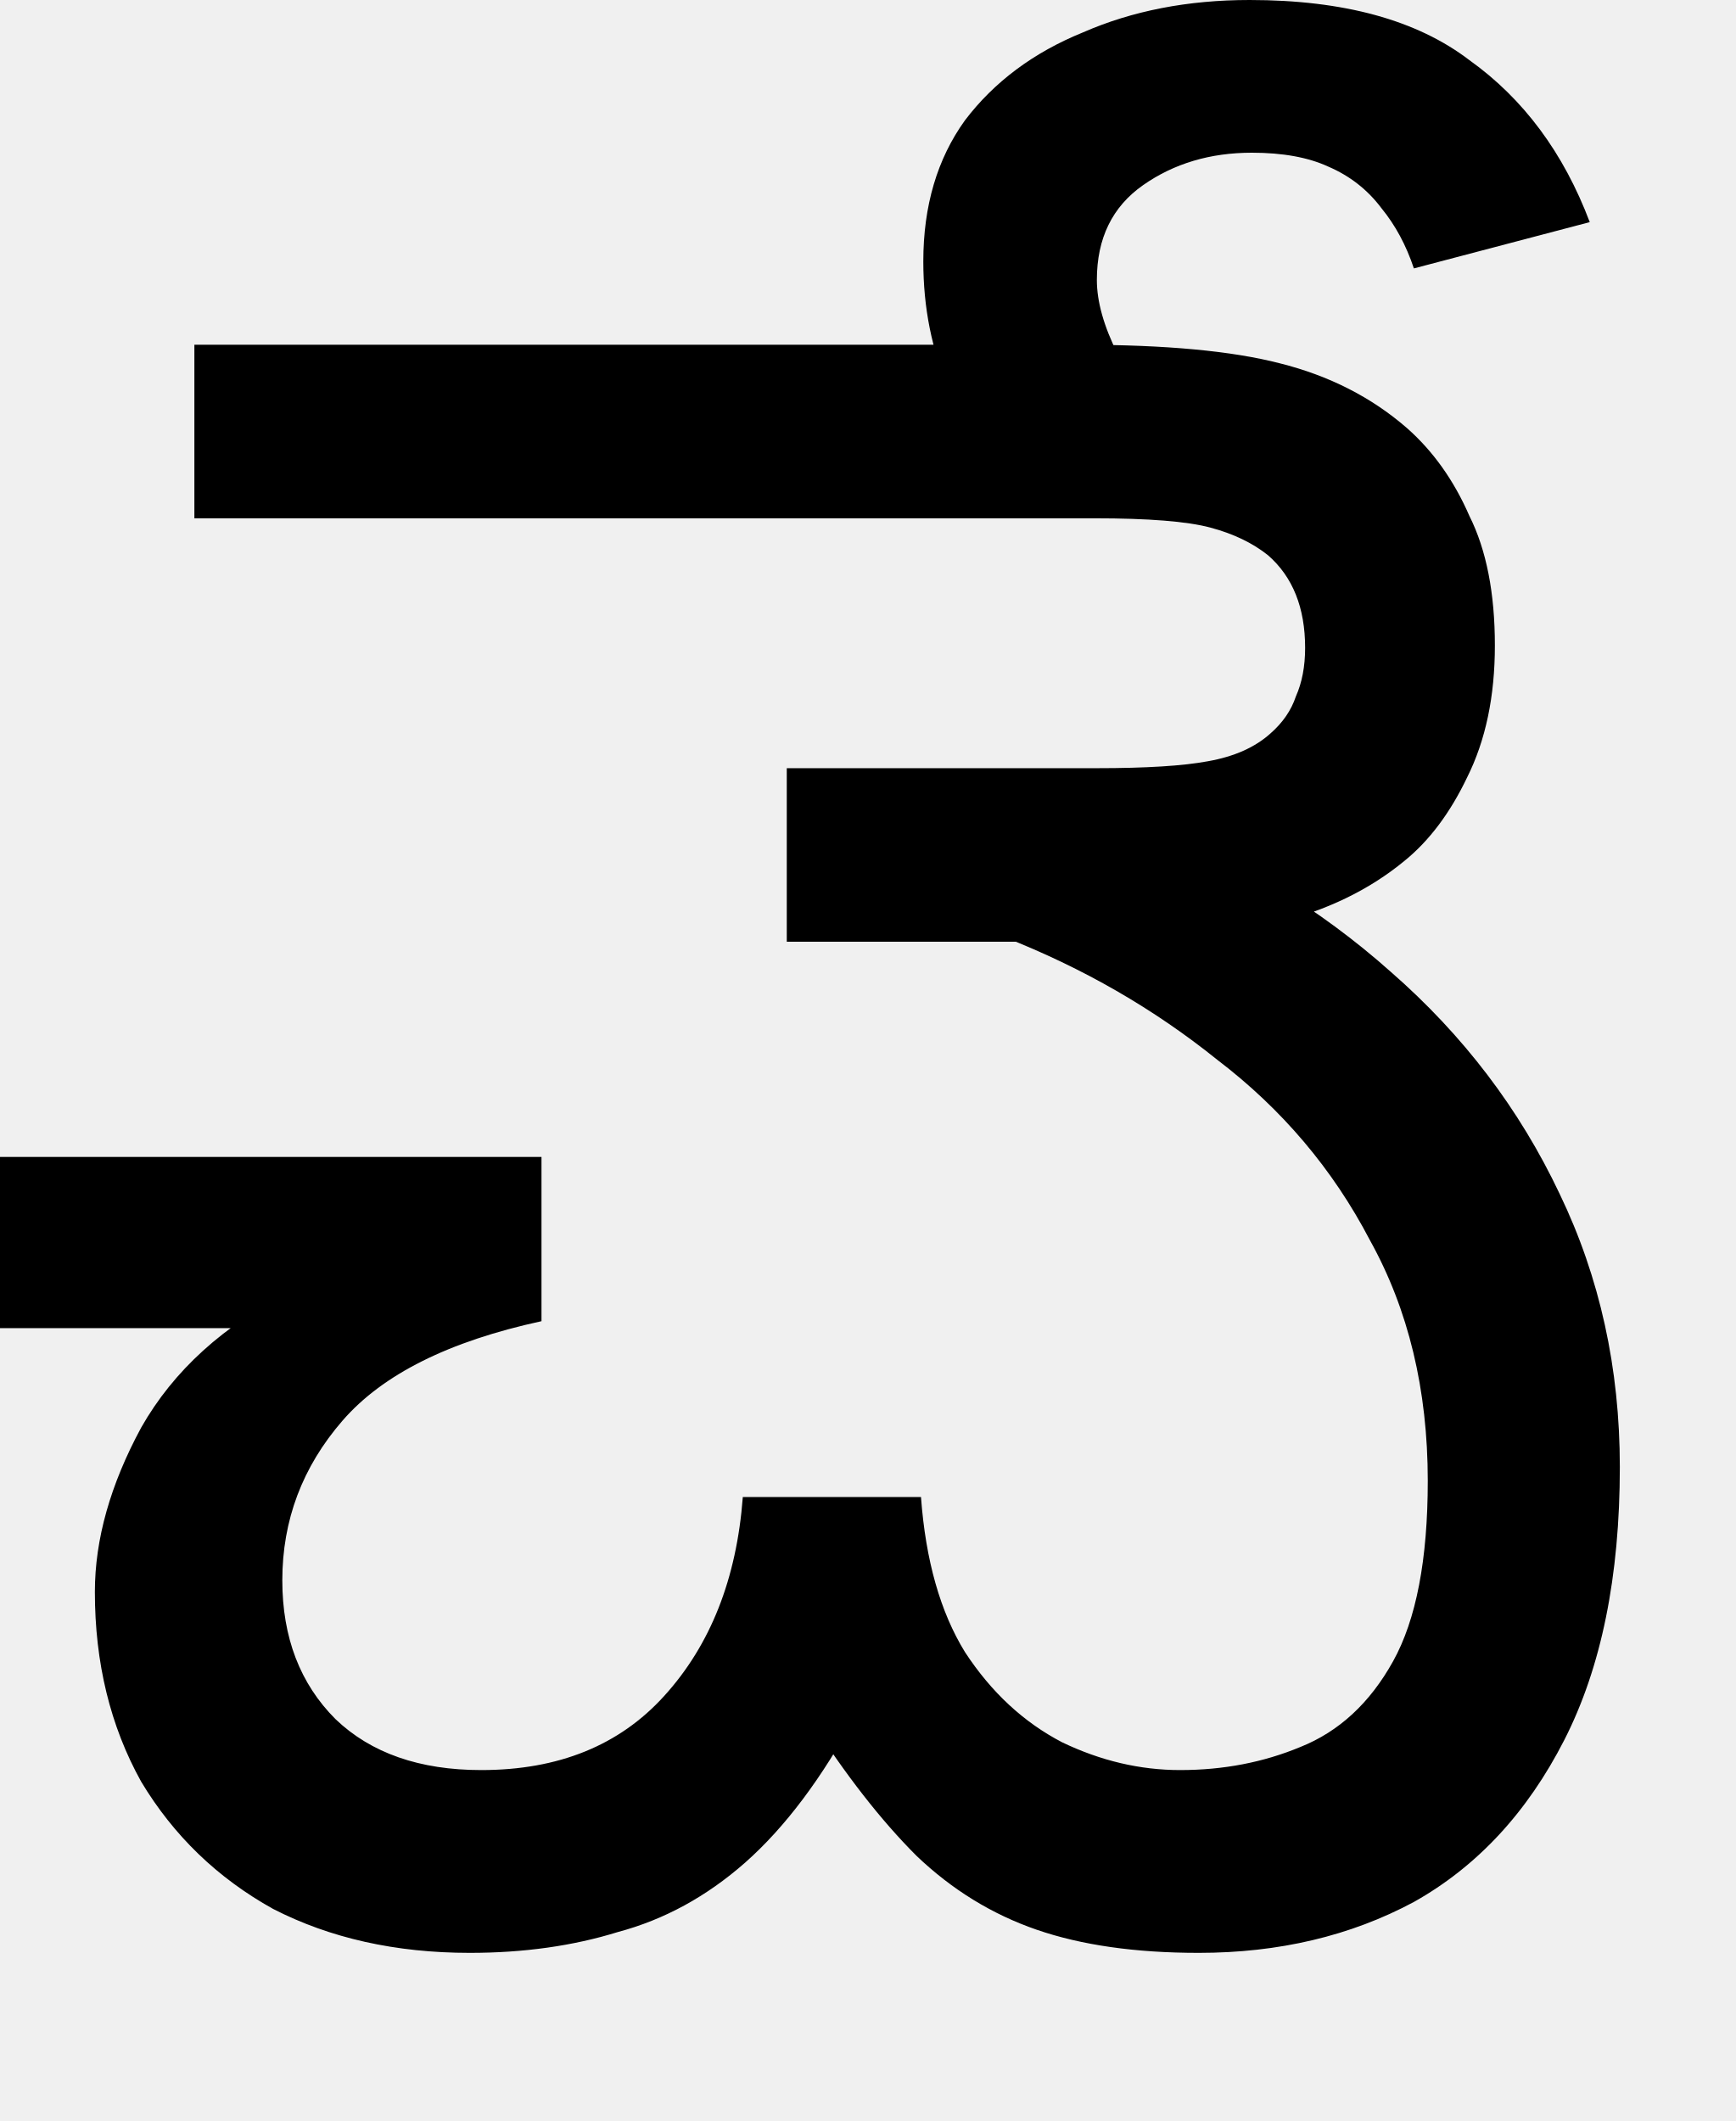
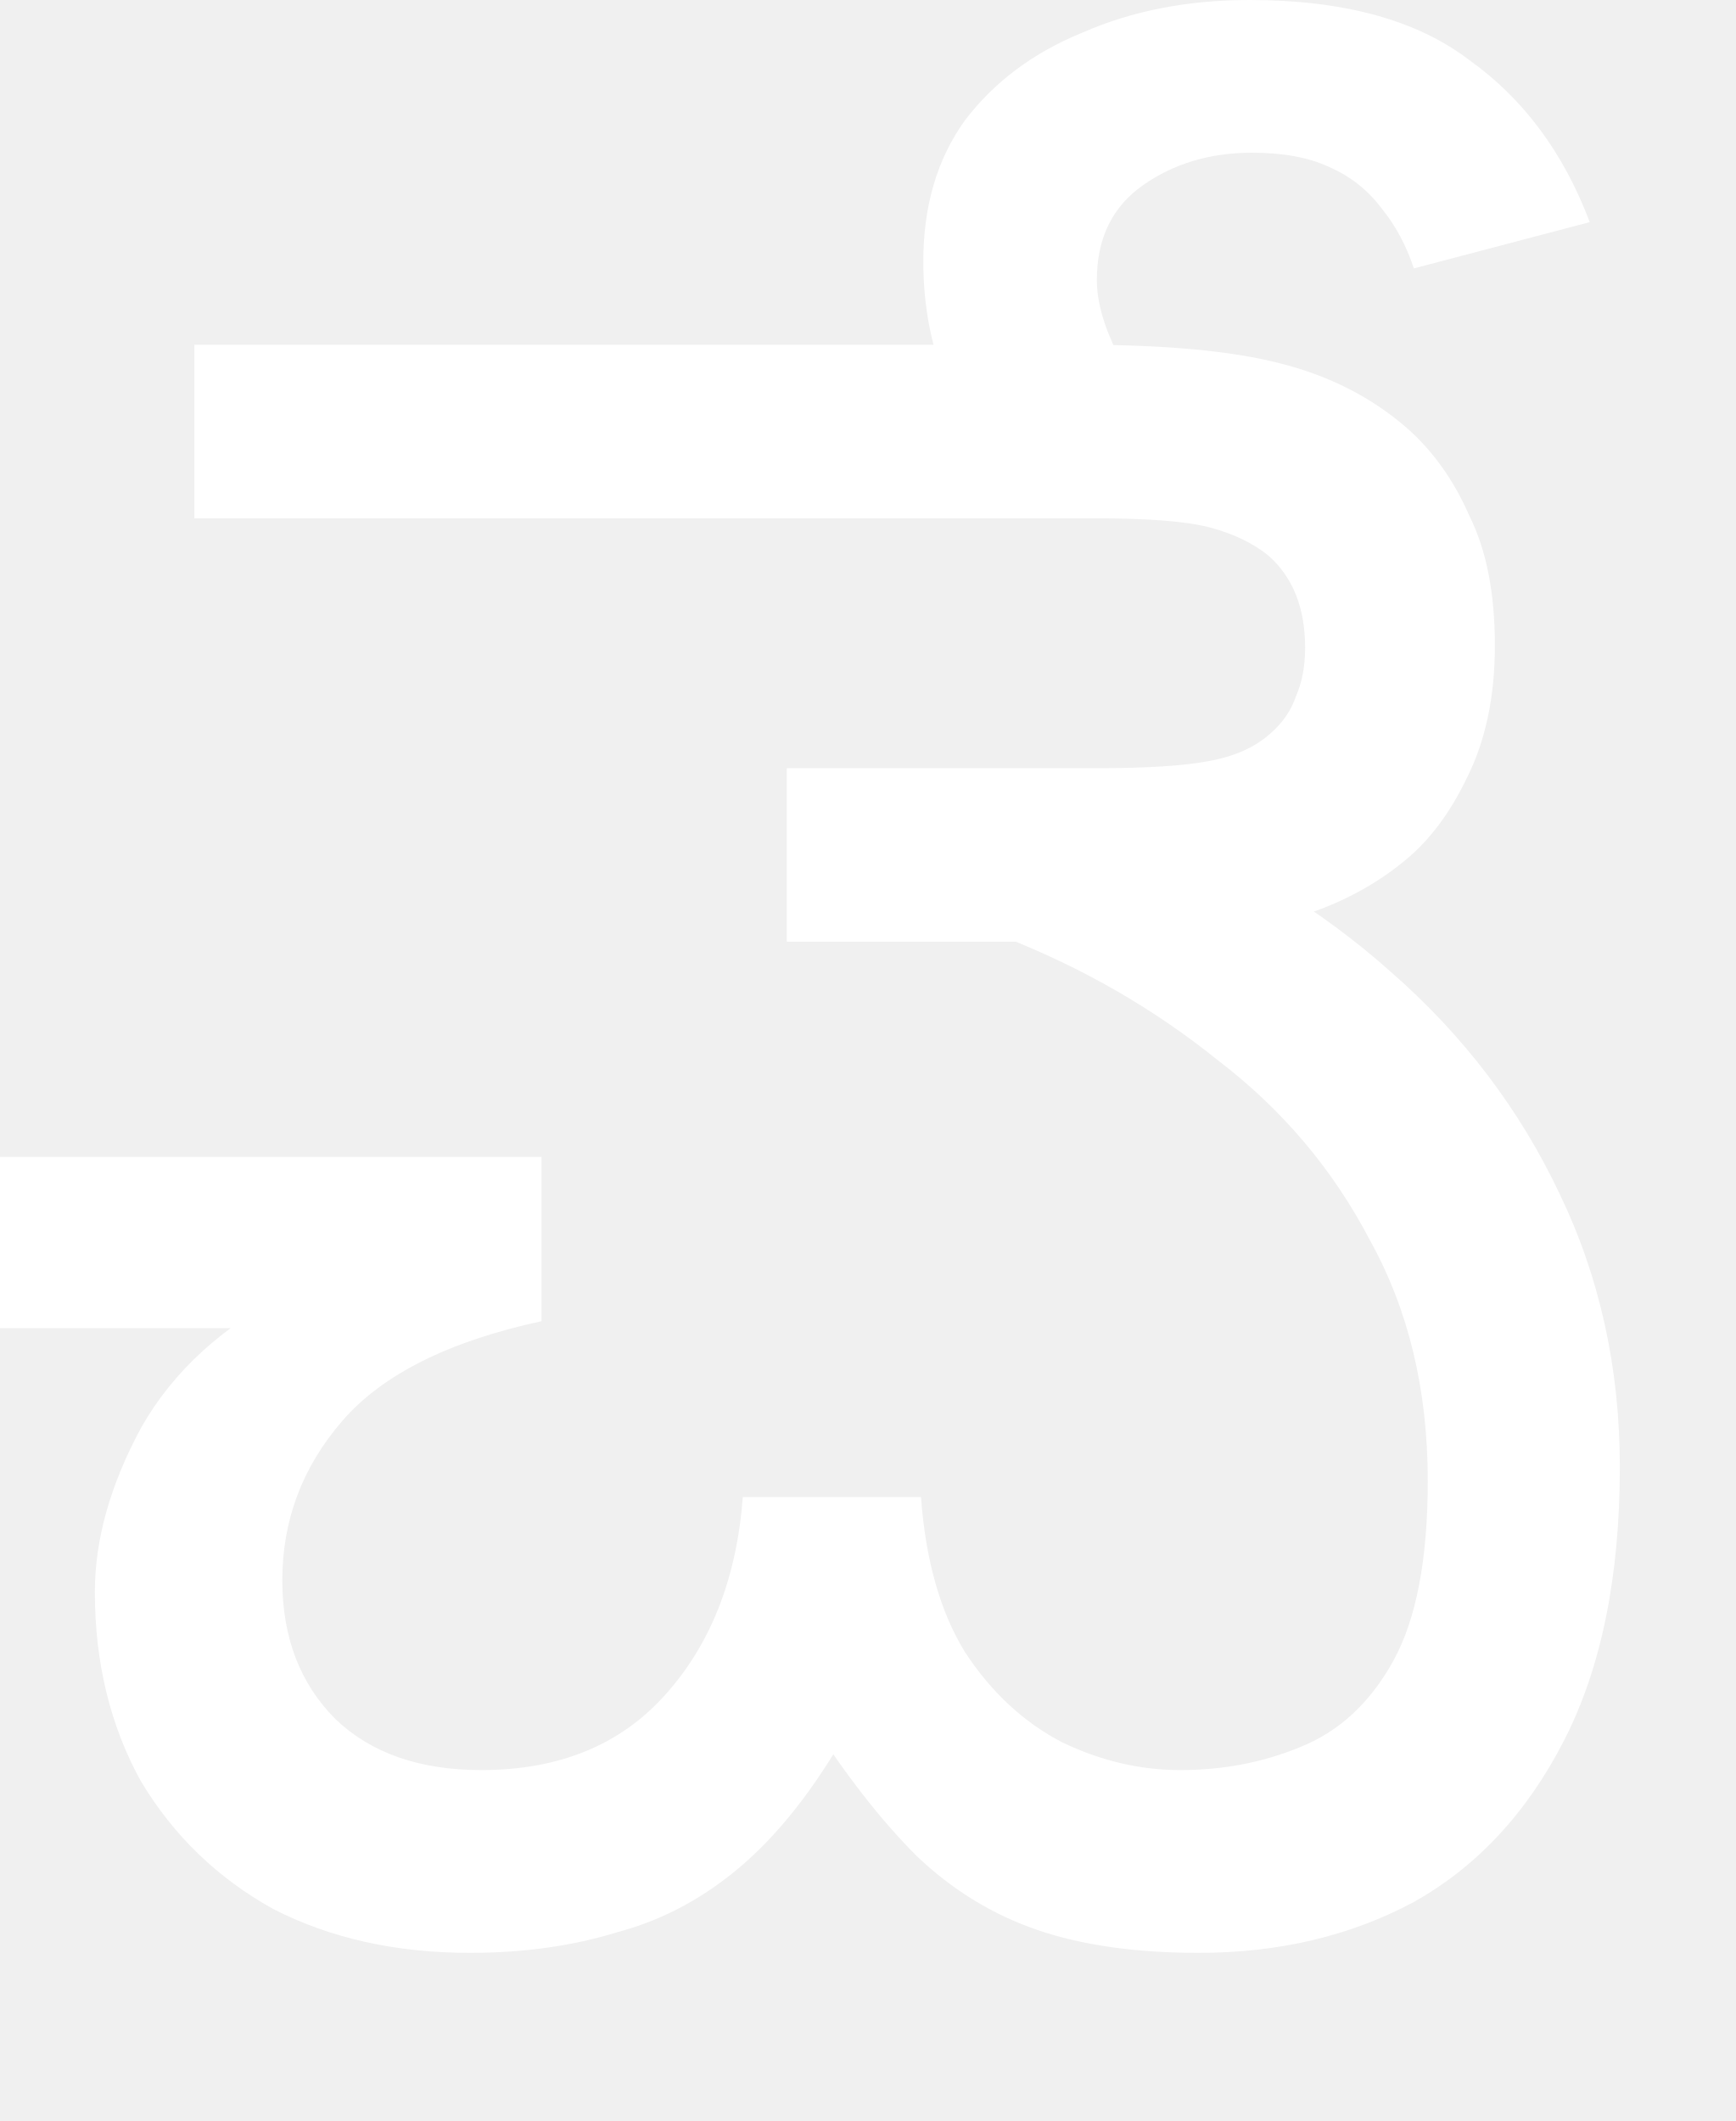
<svg xmlns="http://www.w3.org/2000/svg" width="9" height="11" viewBox="0 0 9 11" fill="none">
-   <path d="M6.216 10.128C5.888 10.128 5.608 10.088 5.376 10.008C5.144 9.928 4.936 9.8 4.752 9.624C4.568 9.44 4.384 9.204 4.2 8.916L4.44 8.892C4.264 9.22 4.072 9.476 3.864 9.66C3.664 9.836 3.444 9.956 3.204 10.02C2.972 10.092 2.716 10.128 2.436 10.128C2.052 10.128 1.712 10.052 1.416 9.9C1.128 9.74 0.9 9.52 0.732 9.24C0.572 8.952 0.492 8.624 0.492 8.256C0.492 7.984 0.572 7.7 0.732 7.404C0.9 7.108 1.16 6.872 1.512 6.696L1.368 6.888H0V6H2.808V6.852C2.328 6.956 1.984 7.128 1.776 7.368C1.568 7.608 1.464 7.884 1.464 8.196C1.464 8.492 1.556 8.732 1.74 8.916C1.924 9.092 2.176 9.18 2.496 9.18C2.896 9.18 3.212 9.052 3.444 8.796C3.684 8.532 3.82 8.188 3.852 7.764H4.776C4.8 8.092 4.876 8.36 5.004 8.568C5.14 8.776 5.308 8.932 5.508 9.036C5.708 9.132 5.912 9.18 6.12 9.18C6.344 9.18 6.552 9.14 6.744 9.06C6.944 8.98 7.104 8.832 7.224 8.616C7.344 8.4 7.404 8.088 7.404 7.68C7.404 7.208 7.304 6.792 7.104 6.432C6.912 6.064 6.648 5.752 6.312 5.496C5.984 5.232 5.616 5.02 5.208 4.86L5.928 4.26C6.416 4.452 6.844 4.712 7.212 5.04C7.588 5.368 7.88 5.752 8.088 6.192C8.296 6.624 8.4 7.096 8.4 7.608C8.4 8.176 8.304 8.648 8.112 9.024C7.92 9.4 7.66 9.68 7.332 9.864C7.004 10.04 6.632 10.128 6.216 10.128ZM7.752 3.348C7.752 3.612 7.704 3.84 7.608 4.032C7.52 4.216 7.412 4.36 7.284 4.464C7.1 4.616 6.876 4.724 6.612 4.788C6.356 4.852 6 4.884 5.544 4.884H4.08V3.984H5.688C5.944 3.984 6.136 3.972 6.264 3.948C6.4 3.924 6.508 3.876 6.588 3.804C6.652 3.748 6.696 3.684 6.72 3.612C6.752 3.54 6.768 3.456 6.768 3.36C6.768 3.256 6.752 3.164 6.72 3.084C6.688 3.004 6.64 2.936 6.576 2.88C6.496 2.816 6.396 2.768 6.276 2.736C6.156 2.704 5.956 2.688 5.676 2.688H1.008V1.788H5.604C6.044 1.788 6.388 1.82 6.636 1.884C6.892 1.948 7.112 2.06 7.296 2.22C7.432 2.34 7.54 2.492 7.62 2.676C7.708 2.852 7.752 3.076 7.752 3.348ZM6.48 0C6.968 0 7.348 0.104 7.62 0.312C7.9 0.512 8.108 0.792 8.244 1.152L7.332 1.392C7.292 1.272 7.236 1.168 7.164 1.08C7.092 0.984 7 0.912 6.888 0.864C6.784 0.816 6.652 0.792 6.492 0.792C6.276 0.792 6.088 0.848 5.928 0.96C5.768 1.072 5.688 1.236 5.688 1.452C5.688 1.564 5.724 1.692 5.796 1.836C5.876 1.972 6.036 2.12 6.276 2.28L5.388 2.616C5.172 2.416 5.016 2.216 4.92 2.016C4.832 1.816 4.788 1.596 4.788 1.356C4.788 1.068 4.86 0.824 5.004 0.624C5.156 0.424 5.36 0.272 5.616 0.168C5.872 0.056 6.16 0 6.48 0Z" fill="black" />
+   <path d="M6.216 10.128C5.888 10.128 5.608 10.088 5.376 10.008C5.144 9.928 4.936 9.8 4.752 9.624C4.568 9.44 4.384 9.204 4.2 8.916L4.44 8.892C4.264 9.22 4.072 9.476 3.864 9.66C3.664 9.836 3.444 9.956 3.204 10.02C2.972 10.092 2.716 10.128 2.436 10.128C2.052 10.128 1.712 10.052 1.416 9.9C1.128 9.74 0.9 9.52 0.732 9.24C0.572 8.952 0.492 8.624 0.492 8.256C0.492 7.984 0.572 7.7 0.732 7.404C0.9 7.108 1.16 6.872 1.512 6.696L1.368 6.888H0V6H2.808V6.852C2.328 6.956 1.984 7.128 1.776 7.368C1.568 7.608 1.464 7.884 1.464 8.196C1.464 8.492 1.556 8.732 1.74 8.916C1.924 9.092 2.176 9.18 2.496 9.18C2.896 9.18 3.212 9.052 3.444 8.796C3.684 8.532 3.82 8.188 3.852 7.764H4.776C4.8 8.092 4.876 8.36 5.004 8.568C5.14 8.776 5.308 8.932 5.508 9.036C5.708 9.132 5.912 9.18 6.12 9.18C6.344 9.18 6.552 9.14 6.744 9.06C6.944 8.98 7.104 8.832 7.224 8.616C7.344 8.4 7.404 8.088 7.404 7.68C7.404 7.208 7.304 6.792 7.104 6.432C6.912 6.064 6.648 5.752 6.312 5.496C5.984 5.232 5.616 5.02 5.208 4.86L5.928 4.26C6.416 4.452 6.844 4.712 7.212 5.04C7.588 5.368 7.88 5.752 8.088 6.192C8.296 6.624 8.4 7.096 8.4 7.608C8.4 8.176 8.304 8.648 8.112 9.024C7.92 9.4 7.66 9.68 7.332 9.864C7.004 10.04 6.632 10.128 6.216 10.128ZM7.752 3.348C7.752 3.612 7.704 3.84 7.608 4.032C7.52 4.216 7.412 4.36 7.284 4.464C7.1 4.616 6.876 4.724 6.612 4.788C6.356 4.852 6 4.884 5.544 4.884H4.08V3.984H5.688C5.944 3.984 6.136 3.972 6.264 3.948C6.4 3.924 6.508 3.876 6.588 3.804C6.652 3.748 6.696 3.684 6.72 3.612C6.752 3.54 6.768 3.456 6.768 3.36C6.768 3.256 6.752 3.164 6.72 3.084C6.688 3.004 6.64 2.936 6.576 2.88C6.496 2.816 6.396 2.768 6.276 2.736C6.156 2.704 5.956 2.688 5.676 2.688H1.008V1.788H5.604C6.044 1.788 6.388 1.82 6.636 1.884C6.892 1.948 7.112 2.06 7.296 2.22C7.432 2.34 7.54 2.492 7.62 2.676C7.708 2.852 7.752 3.076 7.752 3.348ZM6.48 0C6.968 0 7.348 0.104 7.62 0.312C7.9 0.512 8.108 0.792 8.244 1.152L7.332 1.392C7.292 1.272 7.236 1.168 7.164 1.08C7.092 0.984 7 0.912 6.888 0.864C6.784 0.816 6.652 0.792 6.492 0.792C6.276 0.792 6.088 0.848 5.928 0.96C5.768 1.072 5.688 1.236 5.688 1.452C5.688 1.564 5.724 1.692 5.796 1.836C5.876 1.972 6.036 2.12 6.276 2.28L5.388 2.616C5.172 2.416 5.016 2.216 4.92 2.016C4.832 1.816 4.788 1.596 4.788 1.356C4.788 1.068 4.86 0.824 5.004 0.624C5.156 0.424 5.36 0.272 5.616 0.168C5.872 0.056 6.16 0 6.48 0Z" fill="white" />
</svg>
